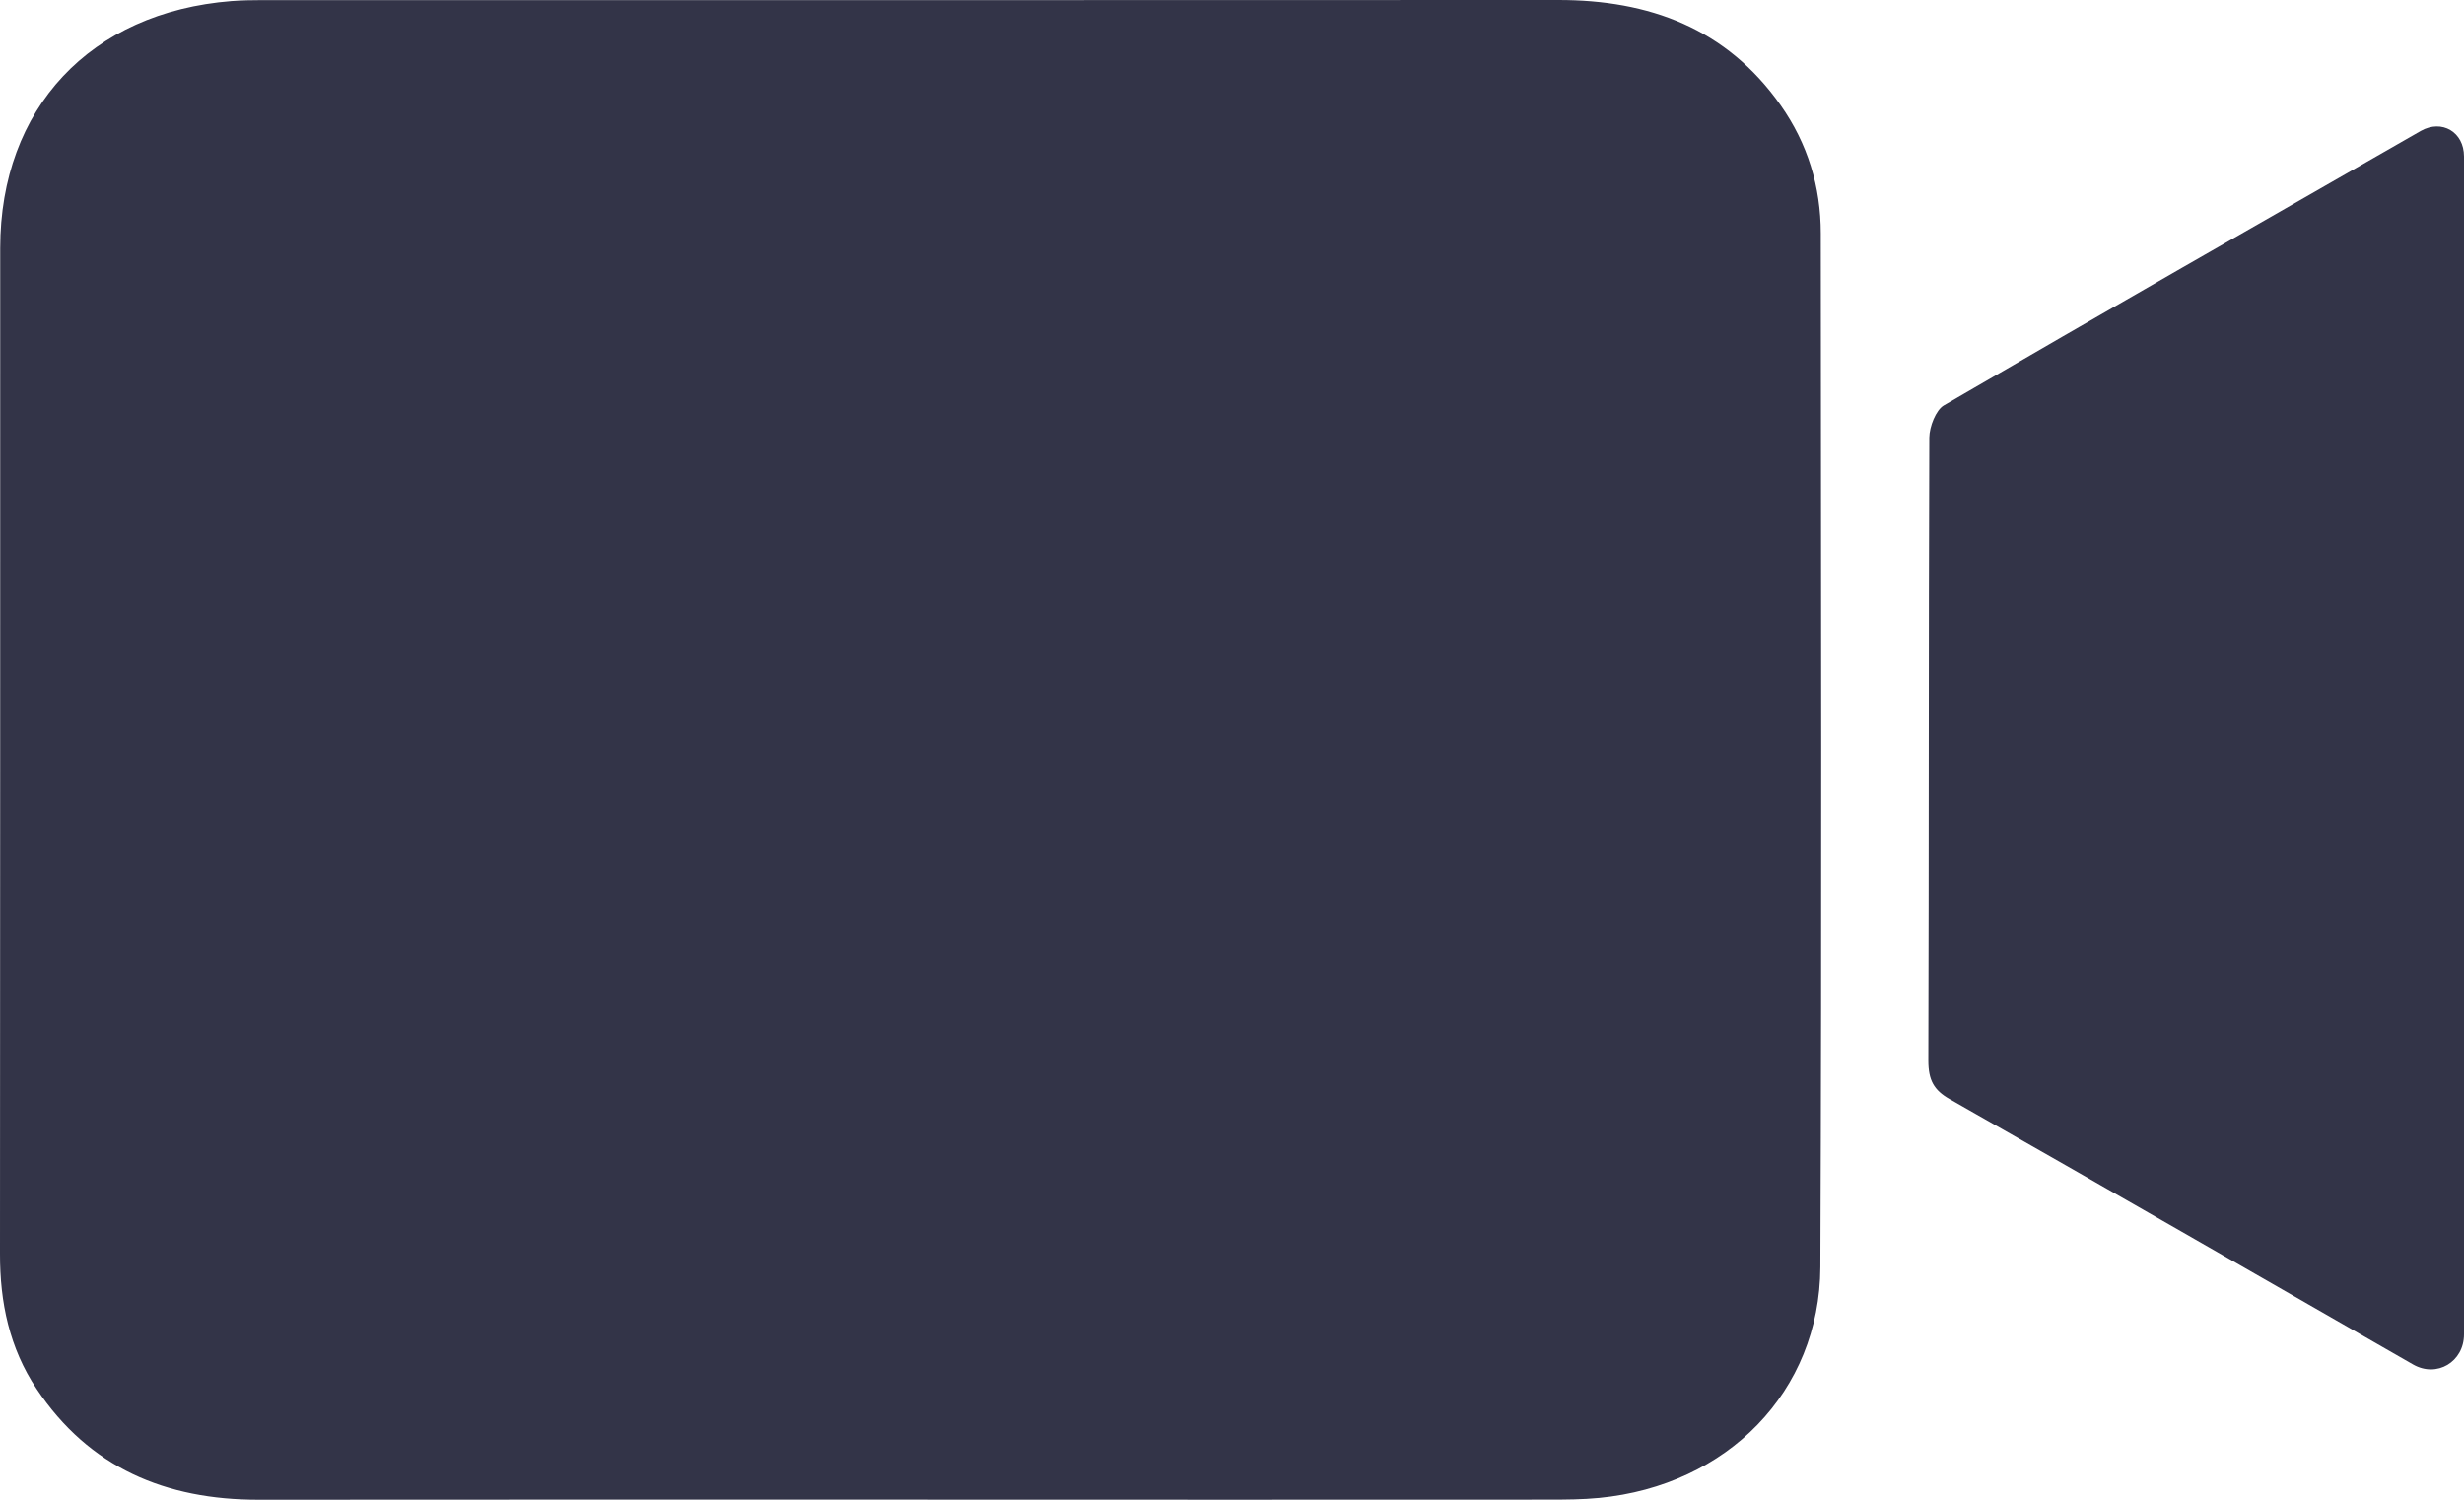
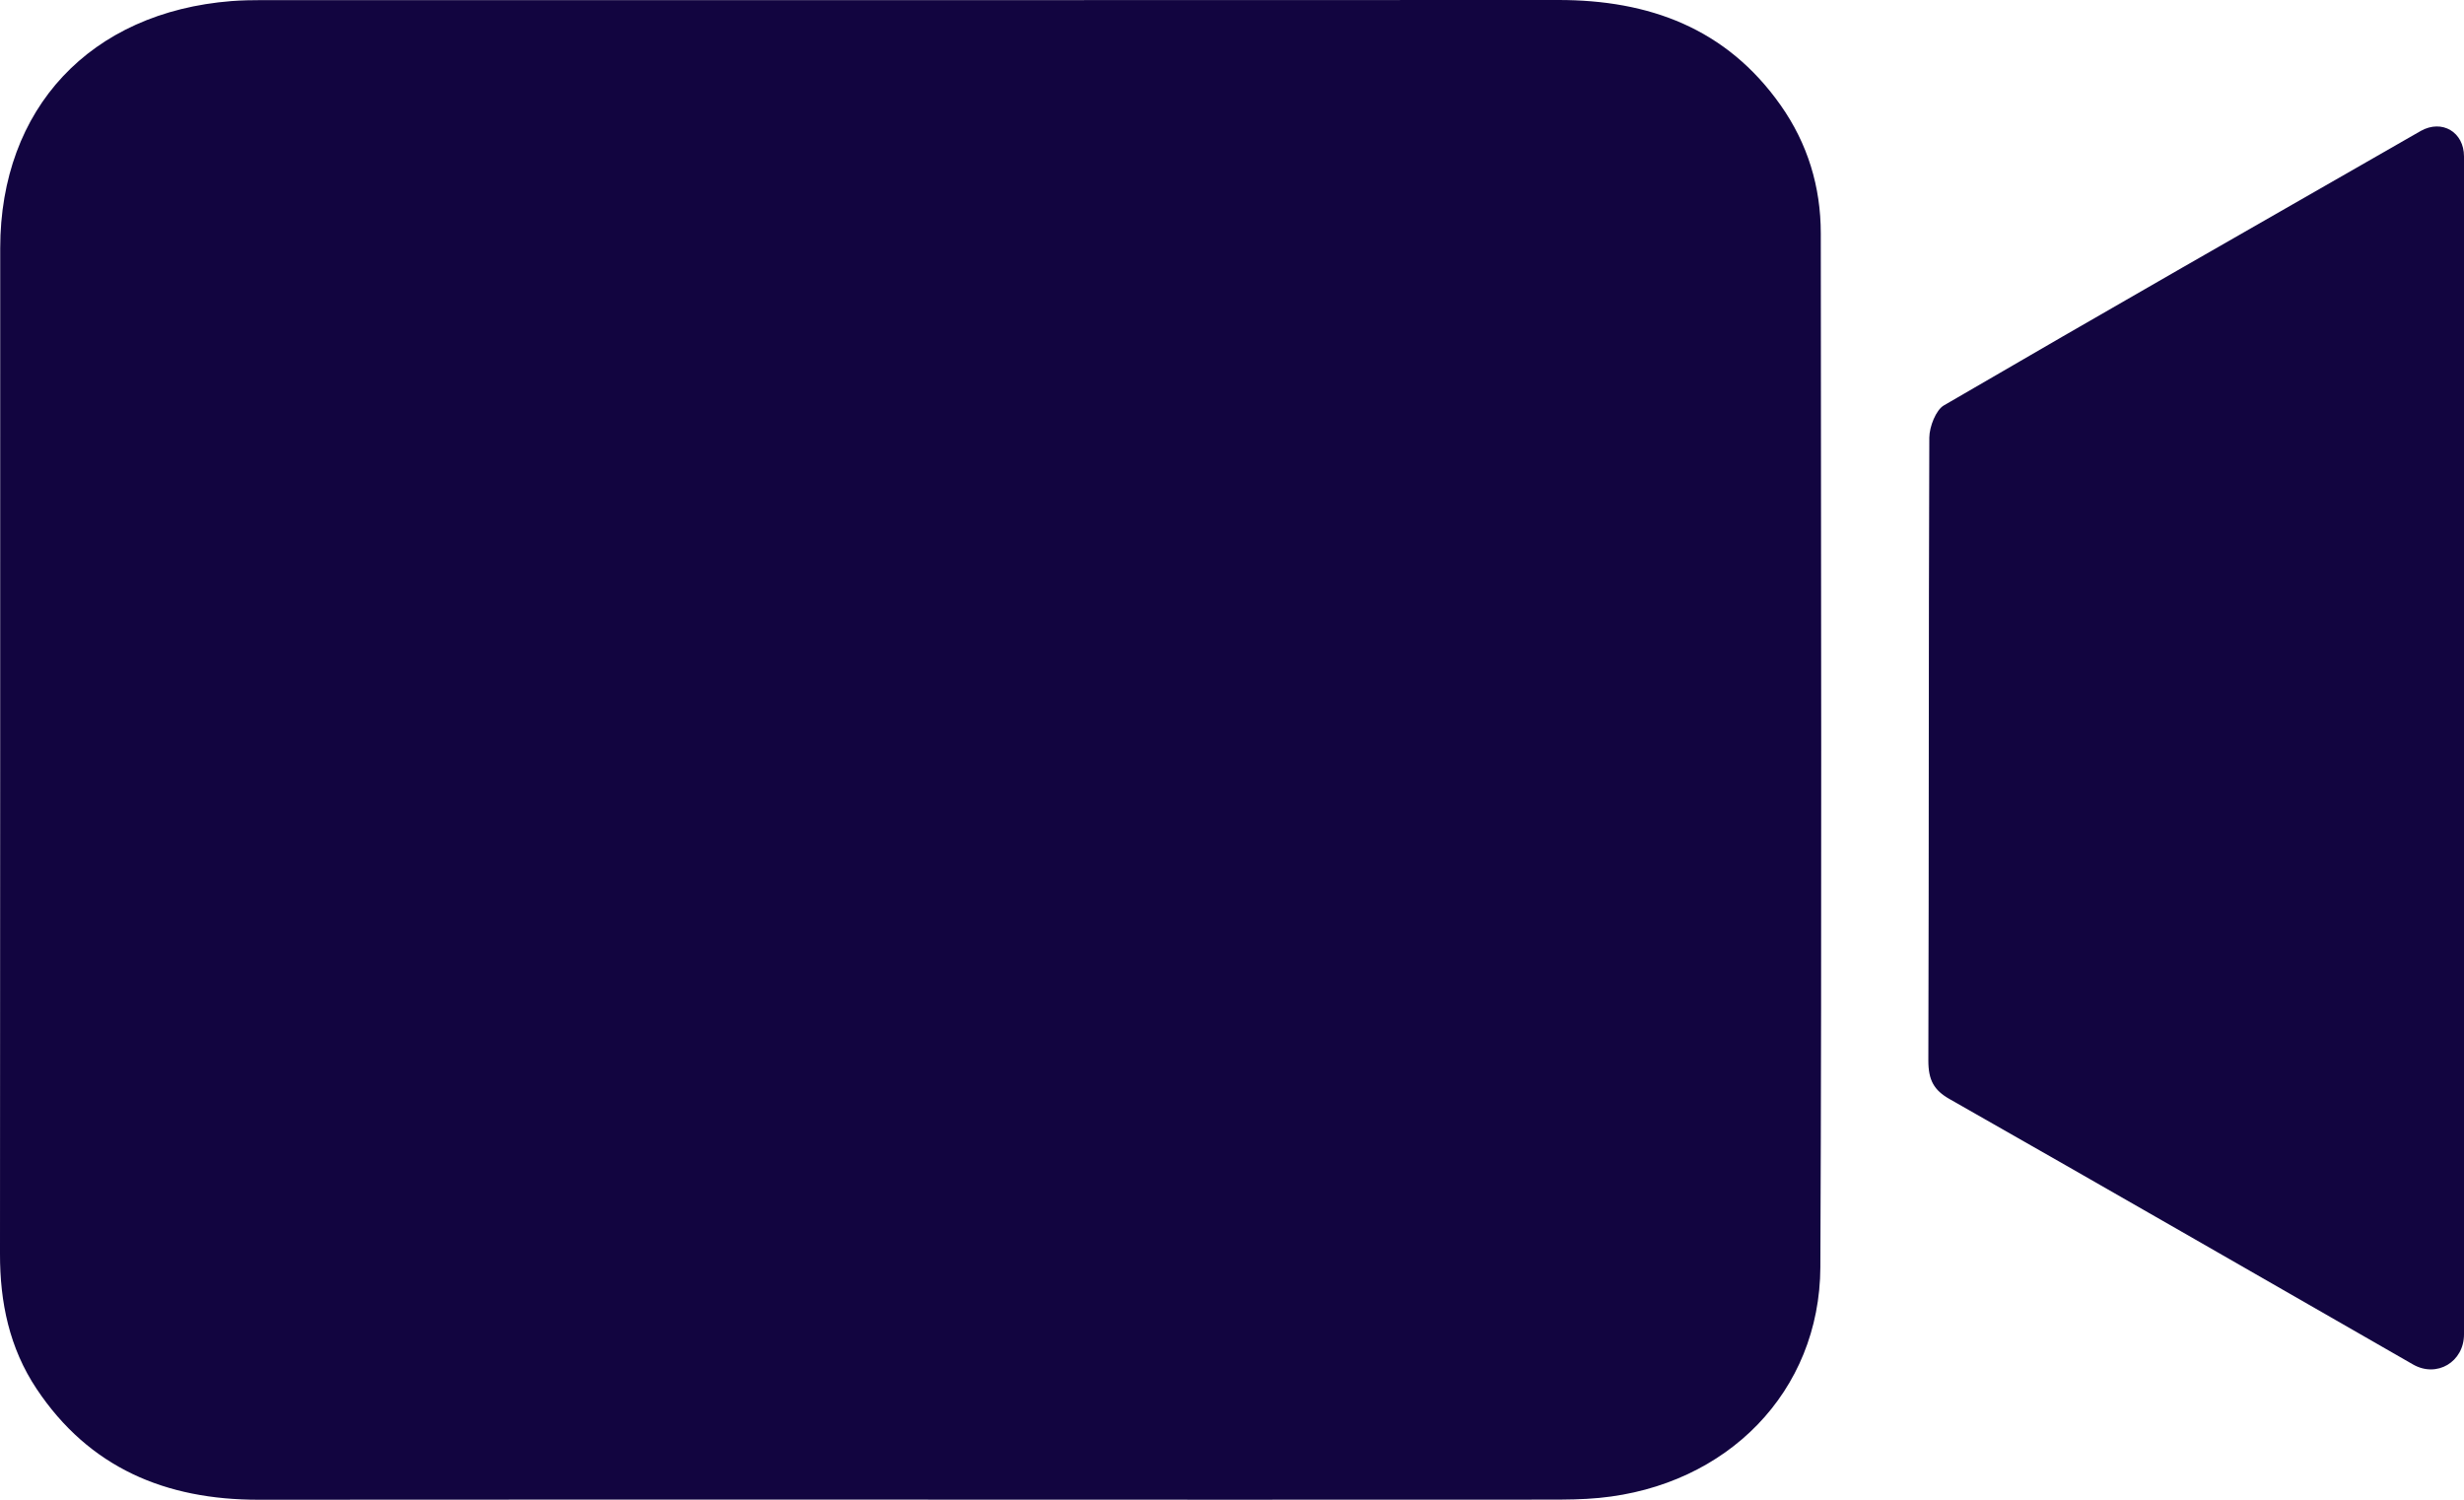
<svg xmlns="http://www.w3.org/2000/svg" width="23" height="14" viewBox="0 0 23 14" fill="none">
-   <path d="M8.502 13.999C6.473 13.999 4.444 13.998 2.415 14C1.548 14.001 0.833 13.703 0.341 12.964C0.088 12.584 -0.001 12.158 2.29486e-06 11.704C0.003 8.575 0.001 5.445 0.002 2.316C0.003 1.01 0.844 0.114 2.161 0.01C2.256 0.003 2.352 0.001 2.448 0.001C6.48 0.001 10.511 0.002 14.543 7.71977e-07C15.394 -0.001 16.115 0.264 16.621 0.982C16.874 1.341 16.996 1.744 16.996 2.179C16.998 5.396 17.006 8.612 16.992 11.828C16.987 12.992 16.122 13.868 14.927 13.983C14.772 13.998 14.614 13.999 14.457 13.999C12.473 14 10.487 14 8.502 13.999Z" fill="#333448" />
-   <path d="M22.597 1.222C22.795 1.111 23 1.233 23 1.46C23 5.031 23 8.873 23 12.456C23 12.713 22.747 12.865 22.524 12.737C21.082 11.91 19.641 11.08 18.197 10.259C18.053 10.177 18 10.084 18 9.901C18.006 7.963 18.002 6.024 18.009 4.085C18.01 3.982 18.071 3.828 18.144 3.785C19.625 2.922 21.112 2.073 22.597 1.222Z" fill="#333448" />
+   <path d="M8.502 13.999C6.473 13.999 4.444 13.998 2.415 14C1.548 14.001 0.833 13.703 0.341 12.964C0.088 12.584 -0.001 12.158 2.29486e-06 11.704C0.003 8.575 0.001 5.445 0.002 2.316C0.003 1.01 0.844 0.114 2.161 0.01C2.256 0.003 2.352 0.001 2.448 0.001C6.48 0.001 10.511 0.002 14.543 7.71977e-07C15.394 -0.001 16.115 0.264 16.621 0.982C16.874 1.341 16.996 1.744 16.996 2.179C16.998 5.396 17.006 8.612 16.992 11.828C16.987 12.992 16.122 13.868 14.927 13.983C14.772 13.998 14.614 13.999 14.457 13.999C12.473 14 10.487 14 8.502 13.999Z" fill="#120540" />
+   <path d="M22.597 1.222C22.795 1.111 23 1.233 23 1.46C23 5.031 23 8.873 23 12.456C23 12.713 22.747 12.865 22.524 12.737C21.082 11.91 19.641 11.08 18.197 10.259C18.053 10.177 18 10.084 18 9.901C18.006 7.963 18.002 6.024 18.009 4.085C18.01 3.982 18.071 3.828 18.144 3.785C19.625 2.922 21.112 2.073 22.597 1.222Z" fill="#120540" />
</svg>
